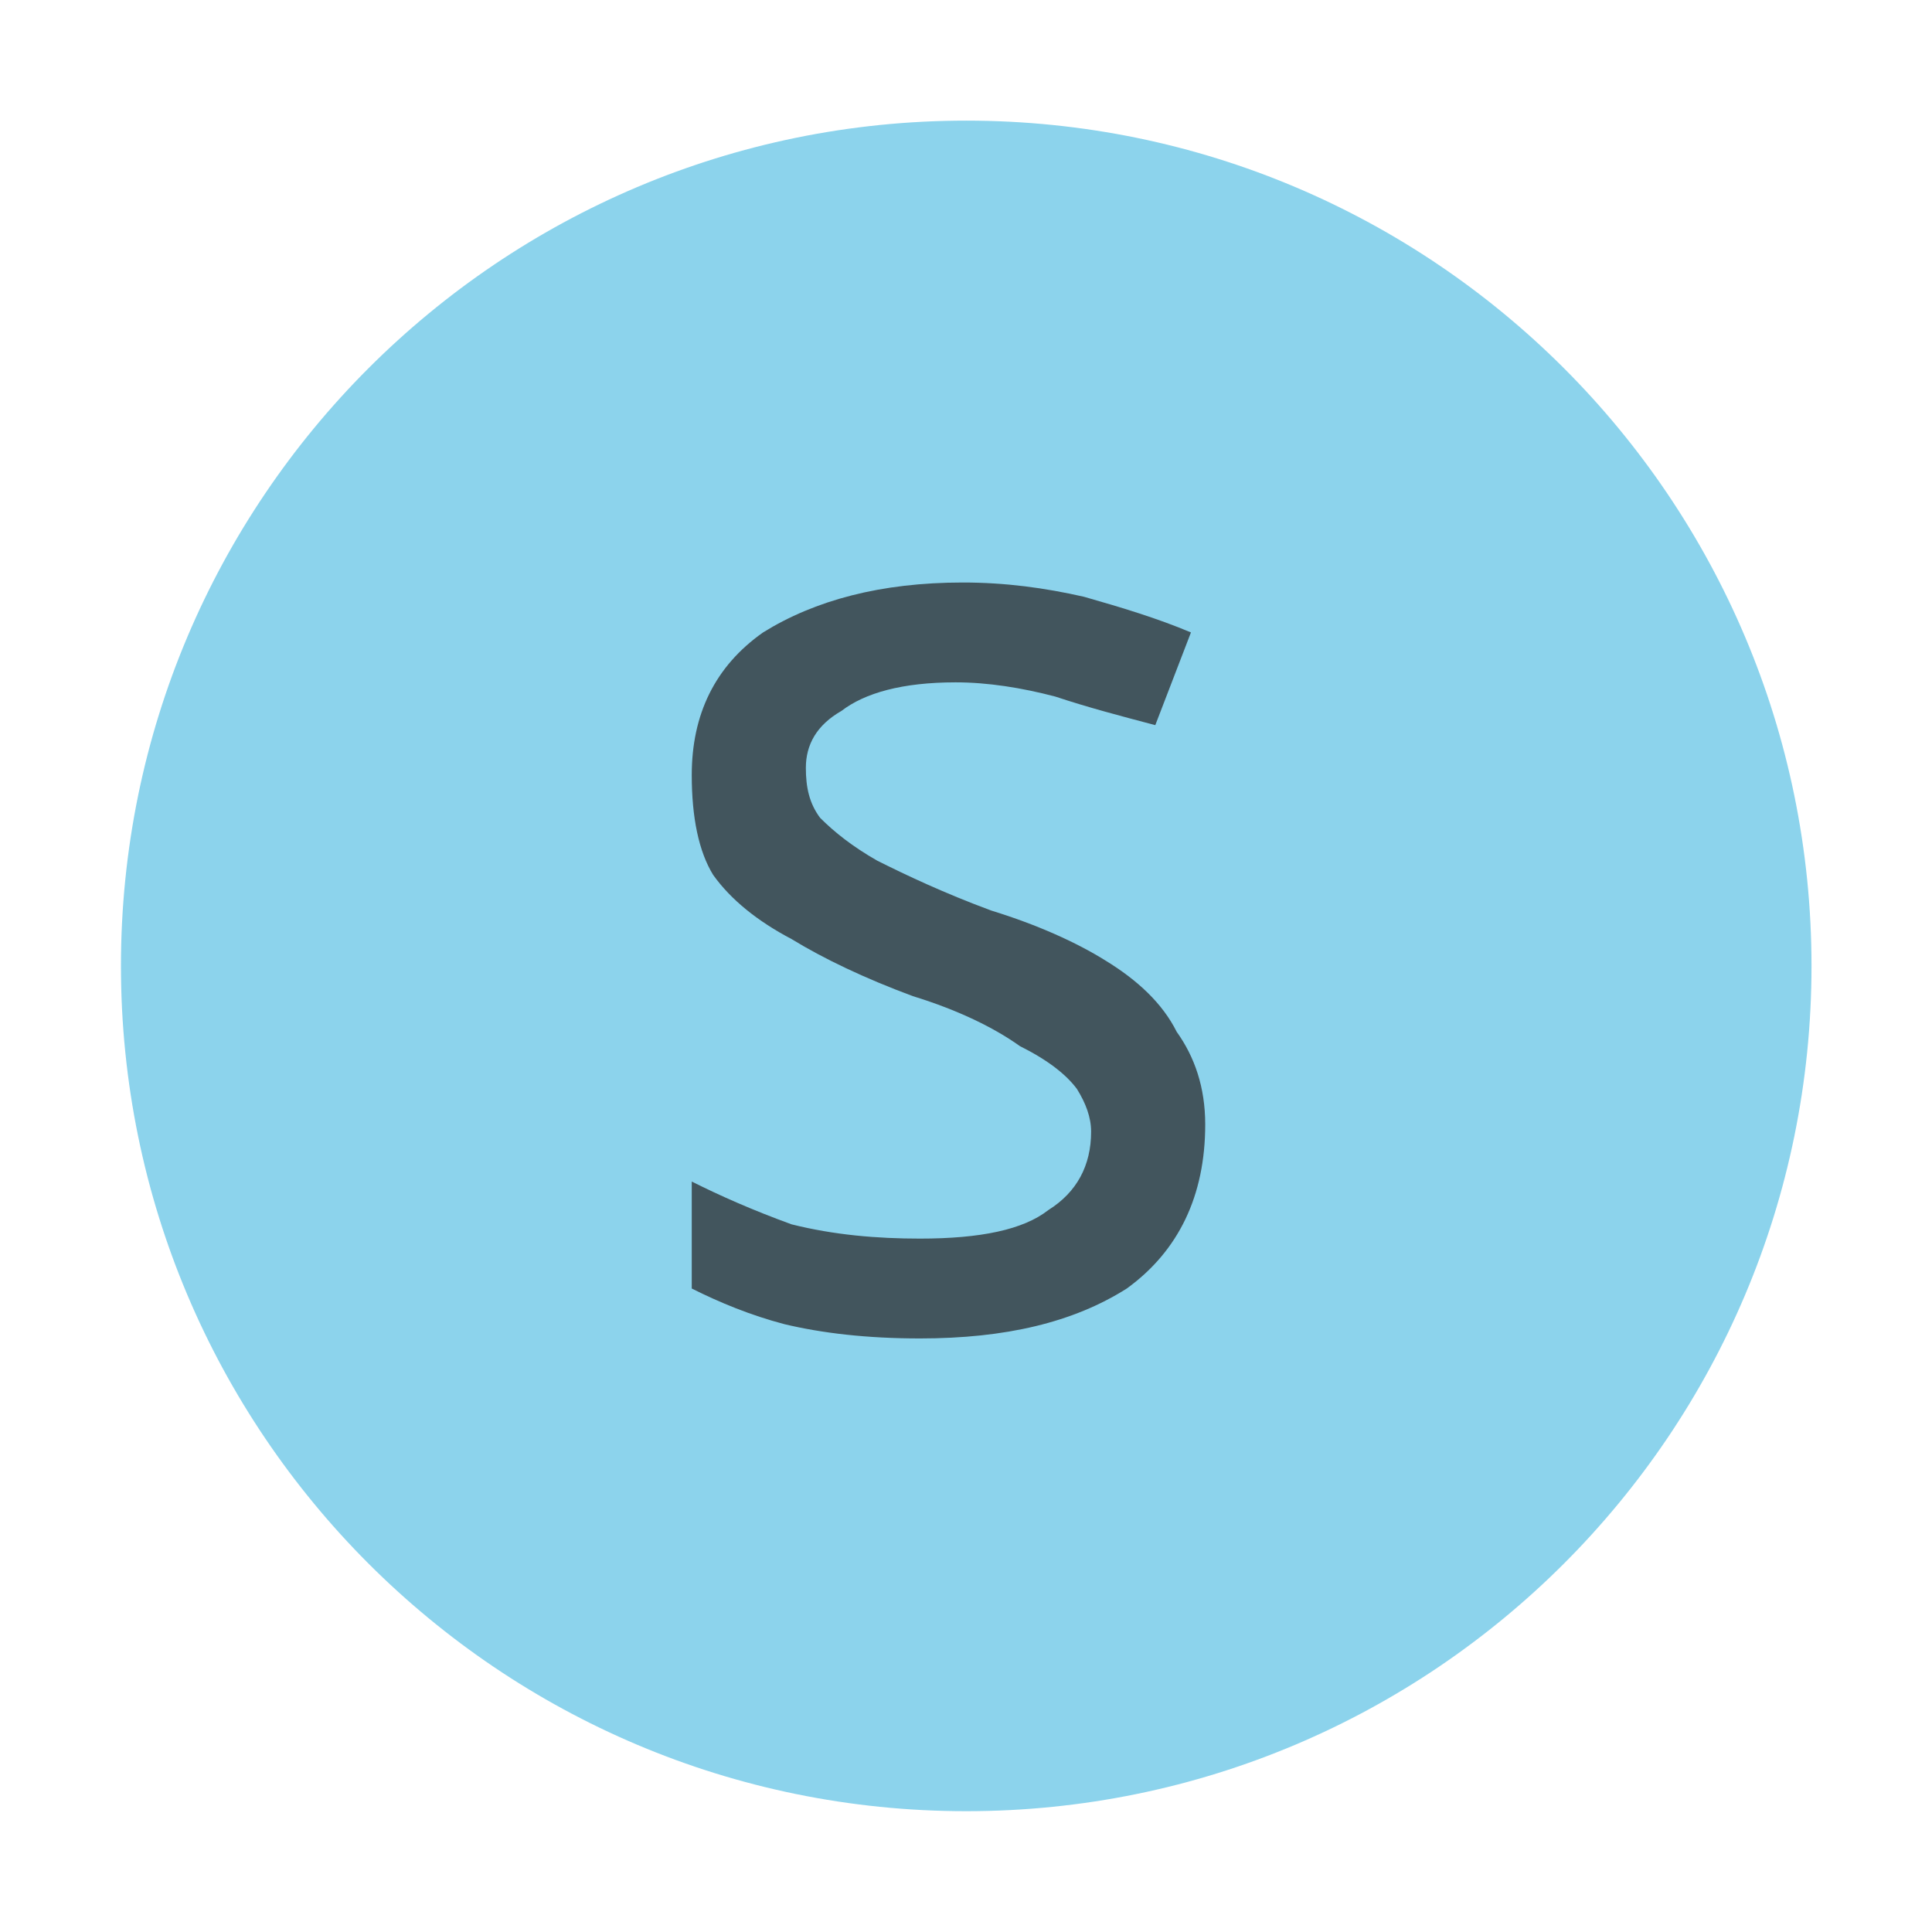
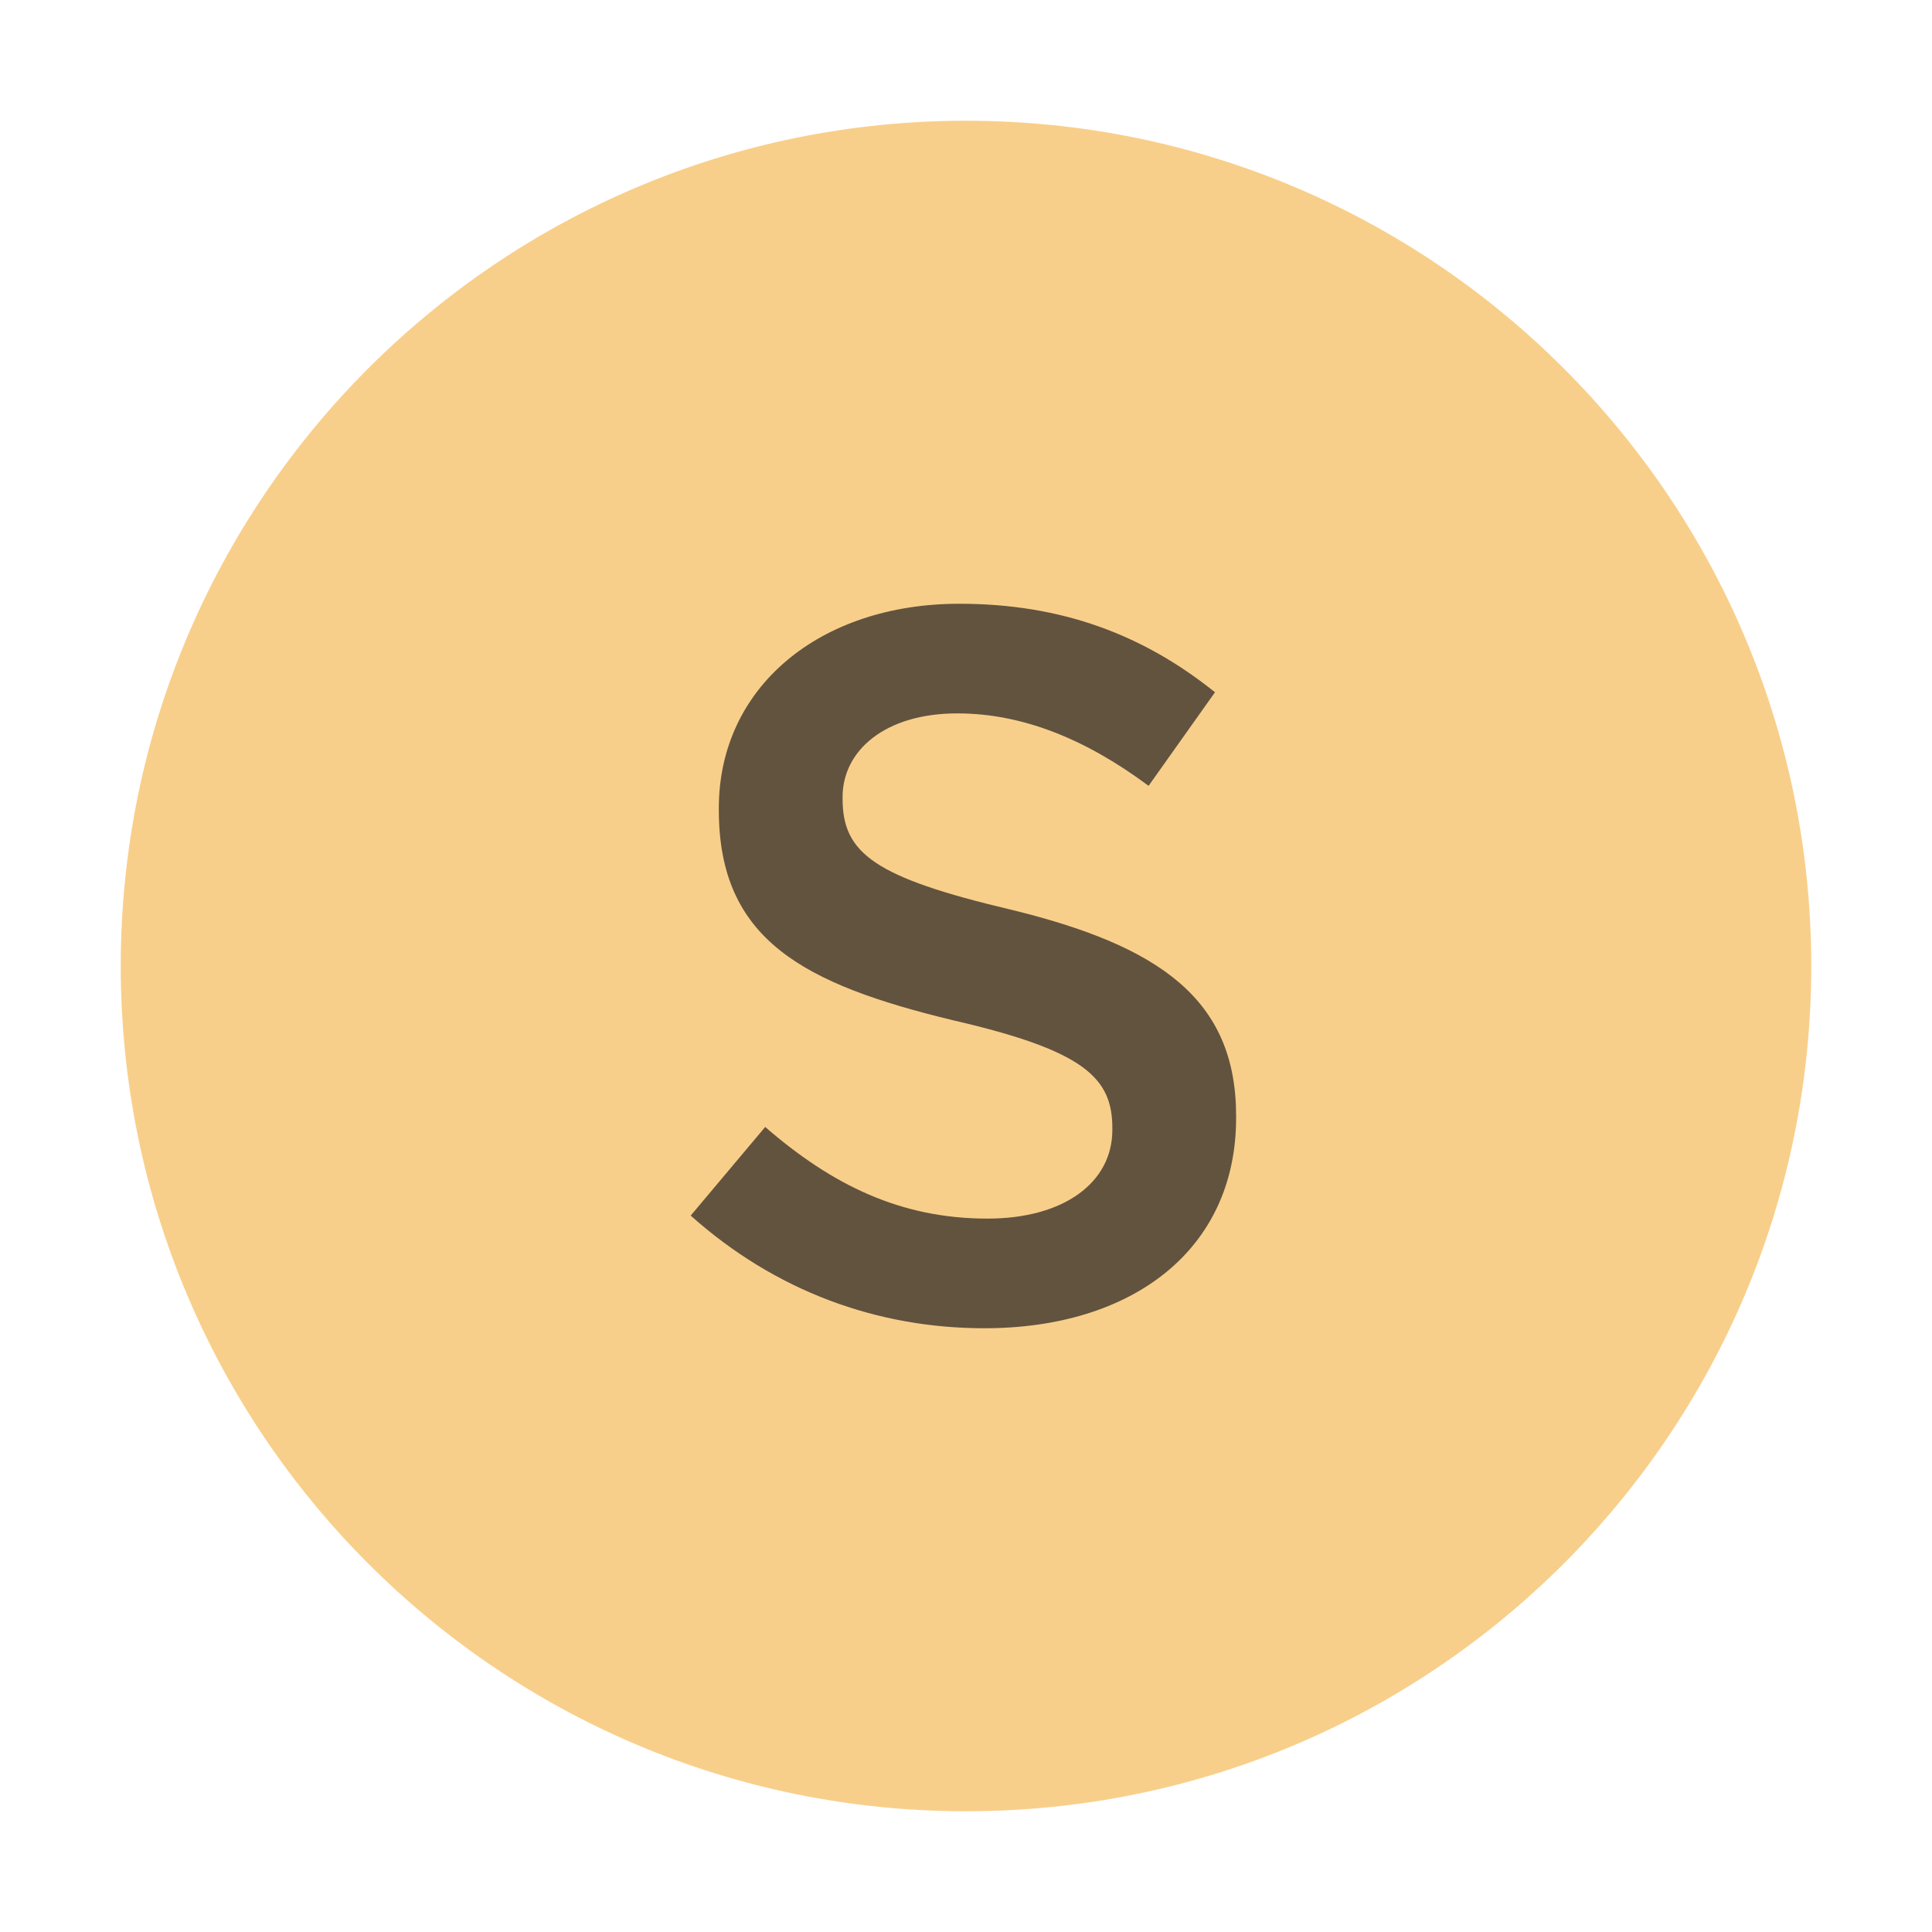
- <svg xmlns="http://www.w3.org/2000/svg" id="svg1995" version="1.1" viewBox="0 0 4.233 4.233" height="16" width="16">
-   <defs id="defs1989" />
-   <g transform="translate(0,-292.7667)" id="layer1">
-     <circle r="1.852" cy="294.883" cx="2.117" id="path2540" style="opacity:1;fill:#40b6e0;fill-opacity:0.6;stroke-width:0.272" />
-     <text id="text2597-8" y="295.668" x="1.361" style="font-style:normal;font-weight:normal;font-size:2.963px;line-height:1.25;font-family:sans-serif;letter-spacing:0px;word-spacing:0px;fill:#231f20;fill-opacity:0.698;stroke:none;stroke-width:0.265" xml:space="preserve">
-       <tspan style="font-style:normal;font-variant:normal;font-weight:normal;font-stretch:normal;font-size:2.963px;font-family:'Lucida Sans';-inkscape-font-specification:'Lucida Sans';fill:#231f20;fill-opacity:0.698;stroke-width:0.265" y="295.668" x="1.361" id="tspan2595-8">s</tspan>
-     </text>
+ <svg xmlns="http://www.w3.org/2000/svg" width="16" height="16" viewBox="0 0 16 16">
+   <g fill="none" fill-rule="evenodd">
+     <path fill="#F4AF3D" fill-opacity=".6" d="M15,8 C15,11.866 11.866,15 8,15 C4.134,15 1,11.866 1,8 C1,4.134 4.134,1 8,1 C11.866,1 15,4.134 15,8" />
+     <path fill="#231F20" fill-opacity=".7" d="M3.153,6 C2.262,6 1.42,5.692 0.72,5.067 L1.337,4.333 C1.895,4.817 2.462,5.092 3.178,5.092 C3.812,5.092 4.212,4.792 4.212,4.358 L4.212,4.342 C4.212,3.925 3.978,3.7 2.895,3.45 C1.653,3.15 0.953,2.783 0.953,1.708 L0.953,1.692 C0.953,0.692 1.787,2.48689958e-14 2.945,2.48689958e-14 C3.795,2.48689958e-14 4.47,0.258 5.062,0.733 L4.512,1.508 C3.987,1.117 3.462,0.908 2.928,0.908 C2.328,0.908 1.978,1.217 1.978,1.6 L1.978,1.617 C1.978,2.067 2.245,2.267 3.37,2.533 C4.603,2.833 5.237,3.275 5.237,4.242 L5.237,4.258 C5.237,5.35 4.378,6 3.153,6 Z" transform="translate(5 5)" />
  </g>
</svg>
